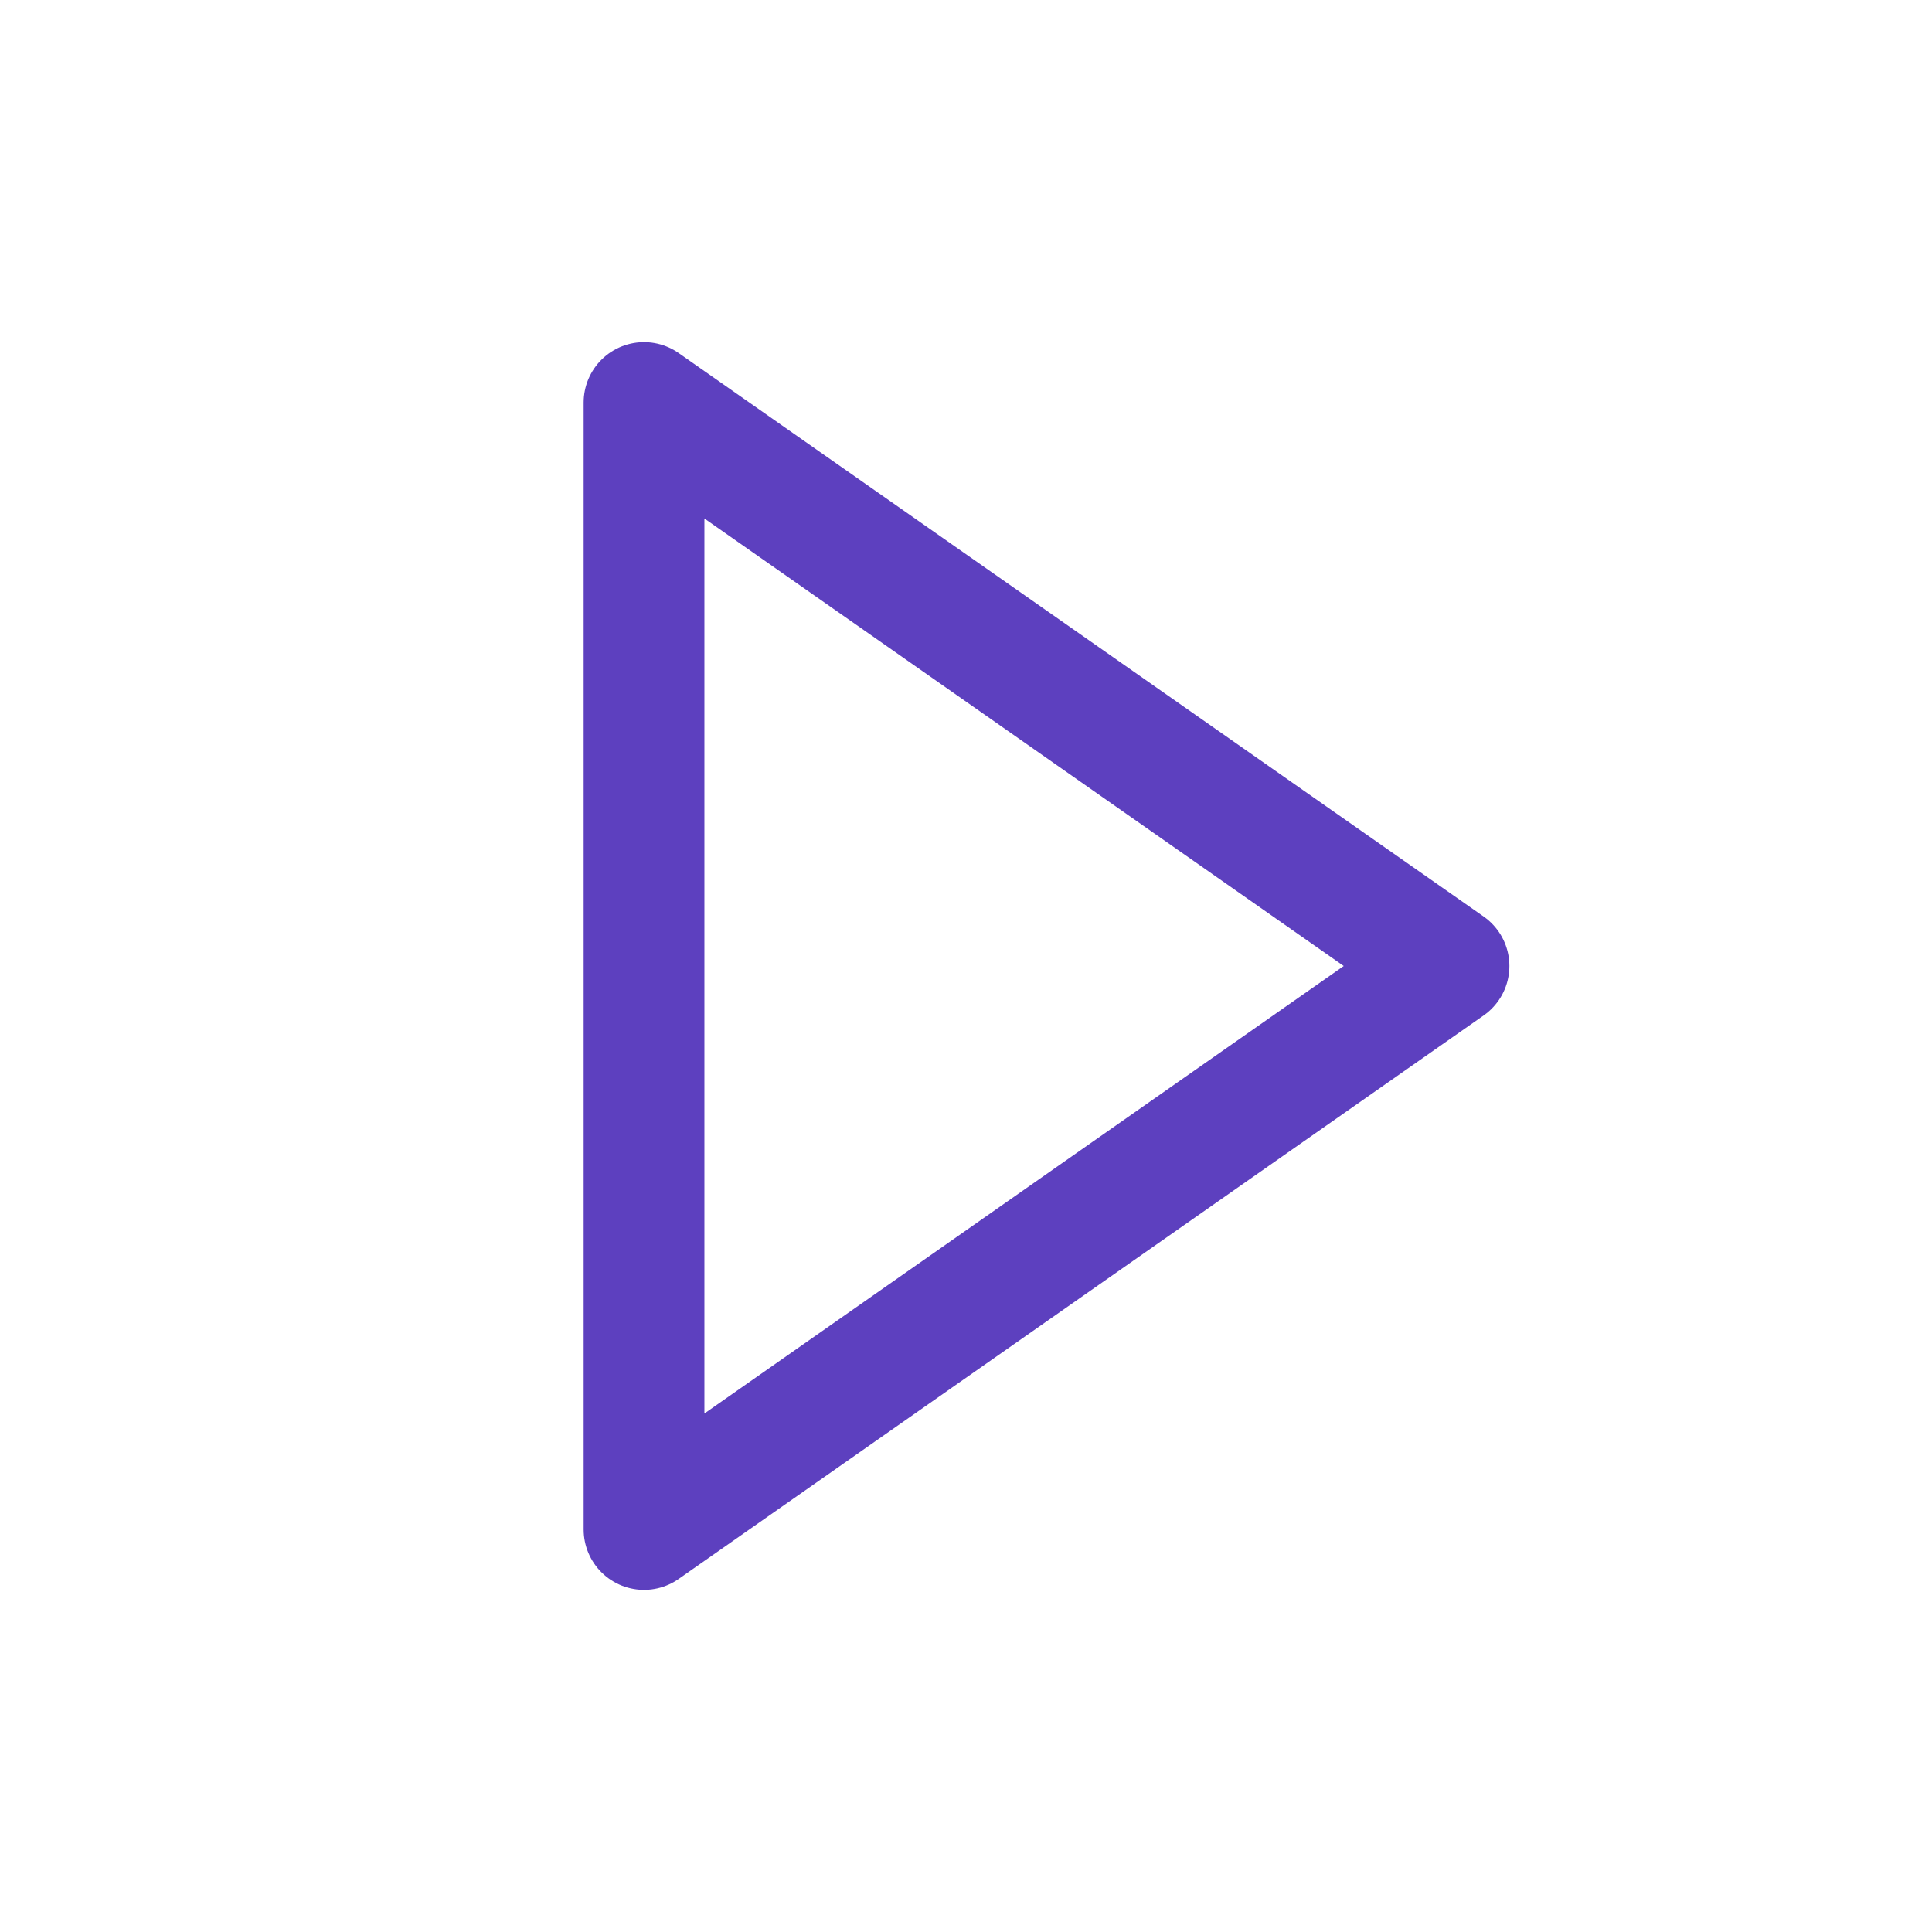
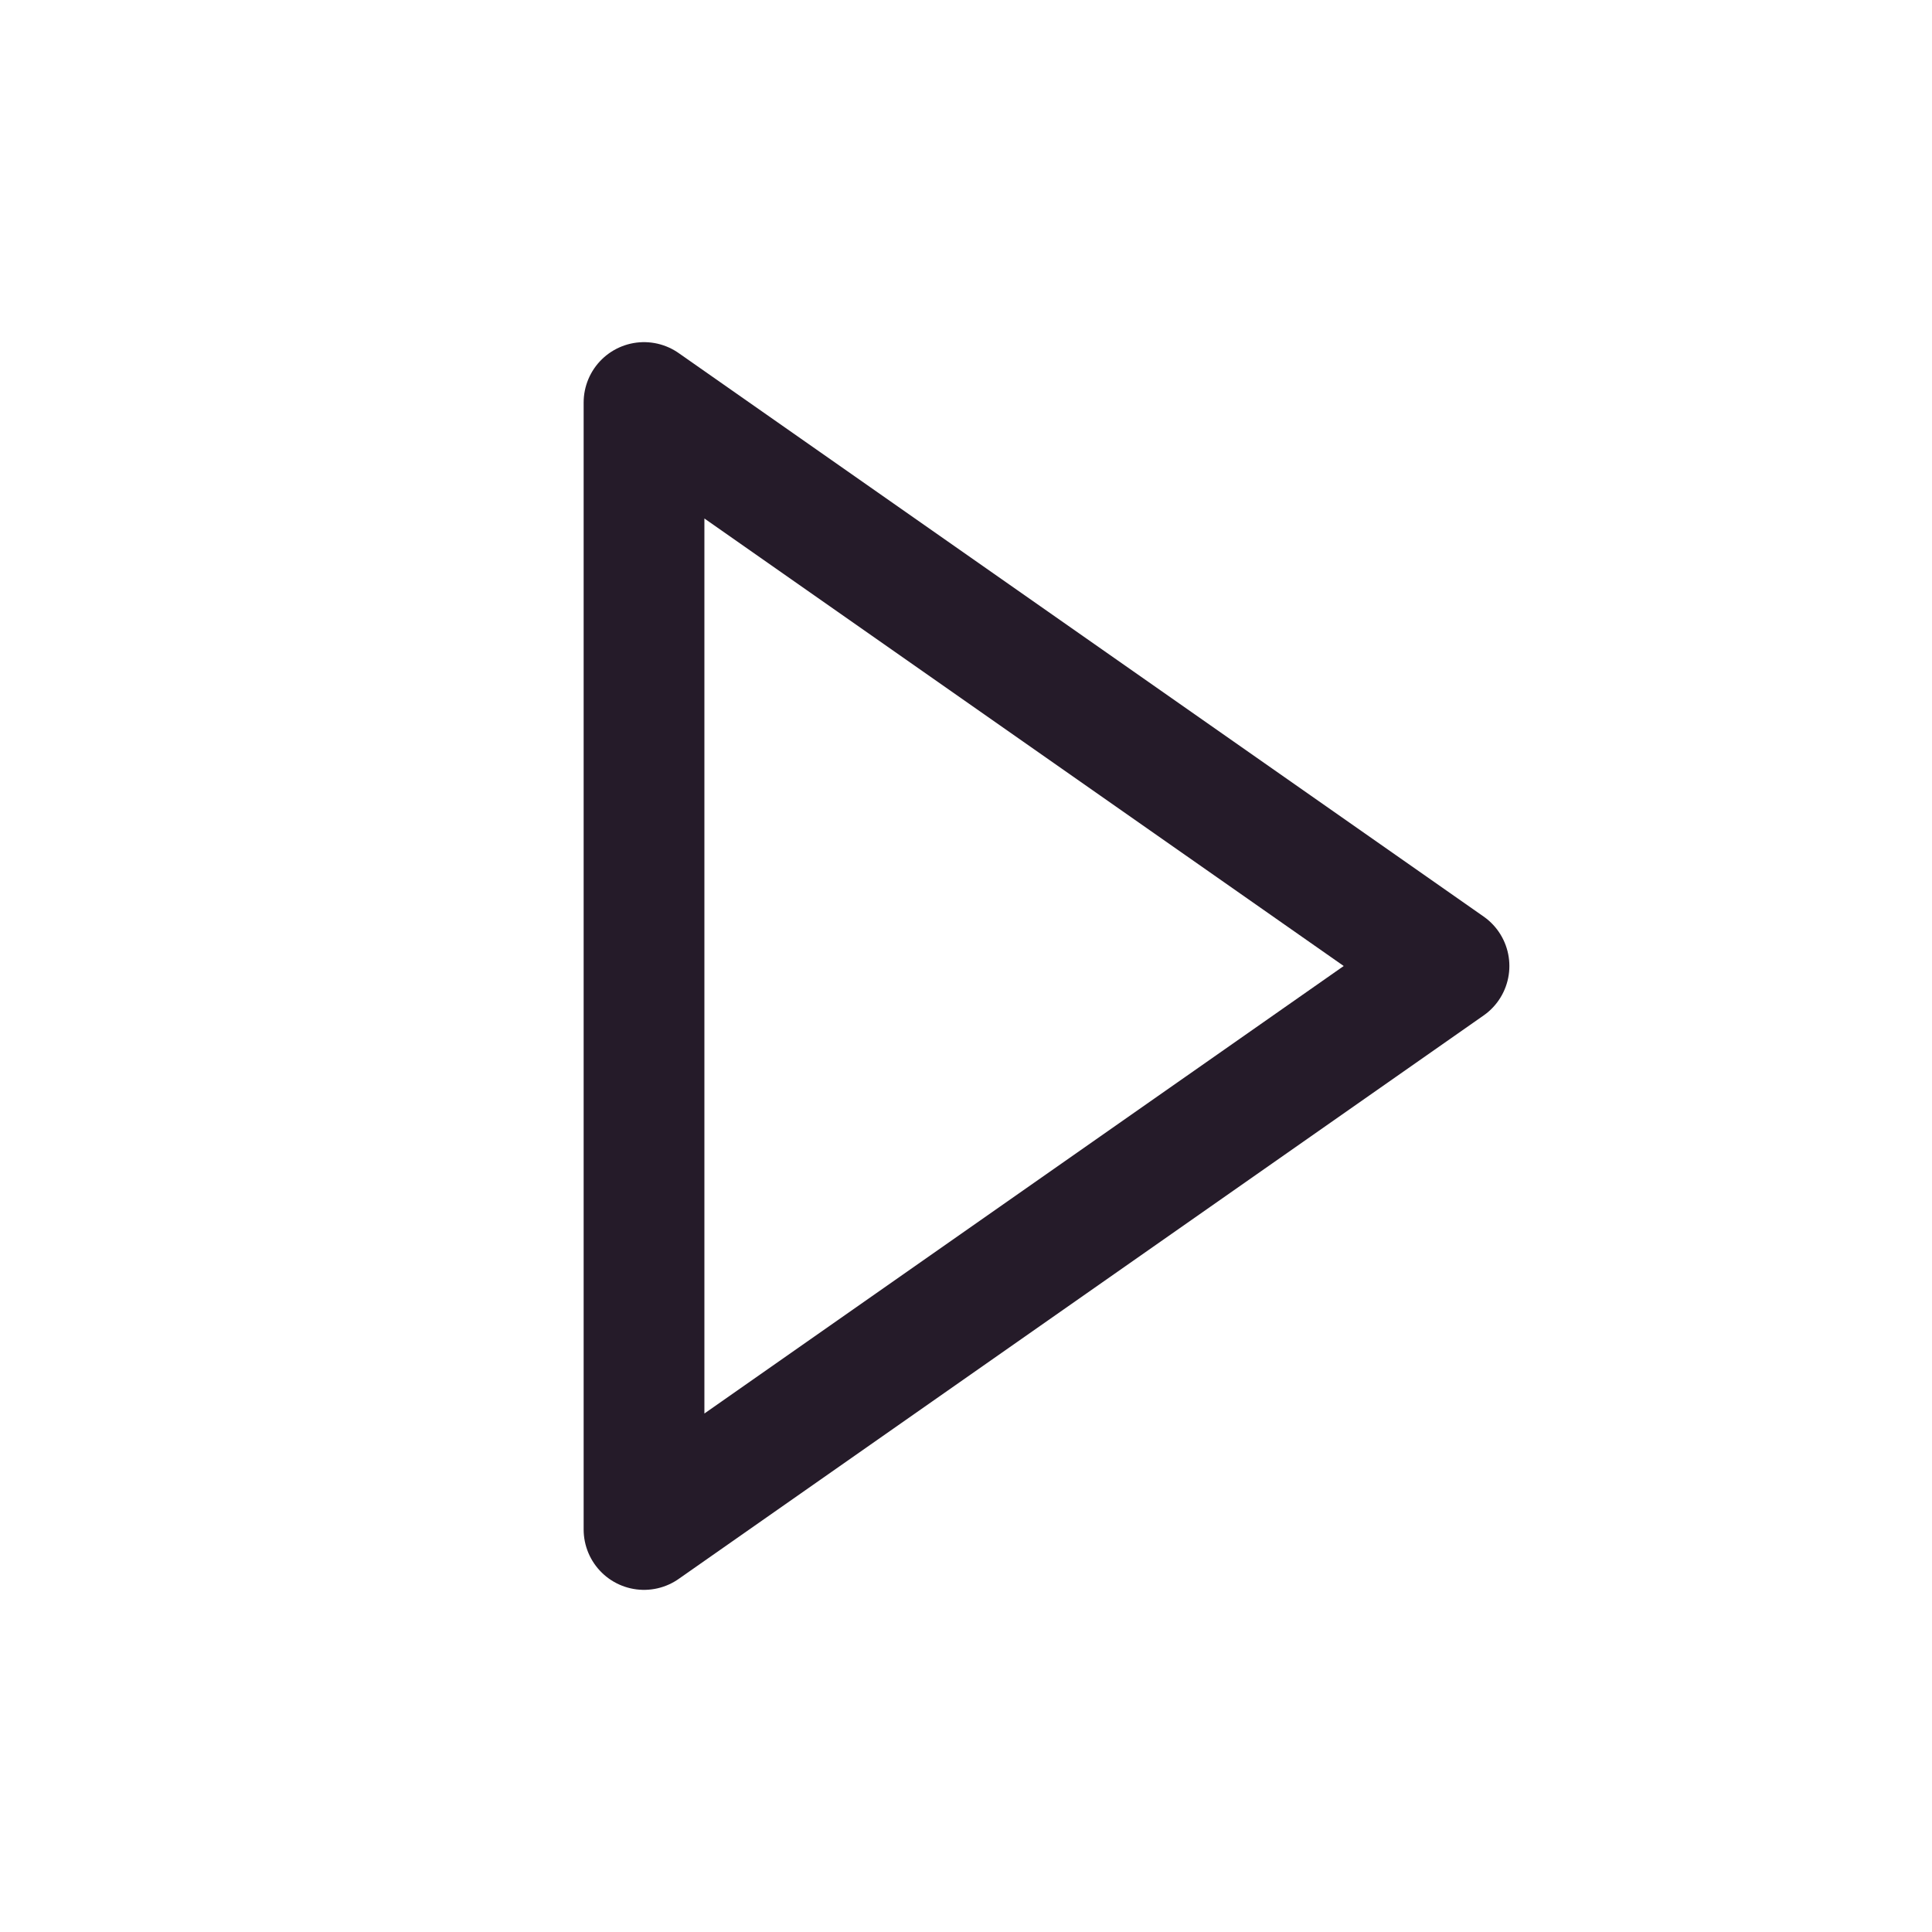
<svg xmlns="http://www.w3.org/2000/svg" width="32" height="32" viewBox="0 0 32 32" fill="none">
-   <path d="M10.667 25.333V6.667L24 16L10.667 25.333Z" stroke="#5D40BF" stroke-width="2" stroke-linecap="round" stroke-linejoin="round" />
+   <path d="M10.667 25.333V6.667L24 16L10.667 25.333Z" stroke="#251B29" stroke-width="2" stroke-linecap="round" stroke-linejoin="round" />
</svg>
